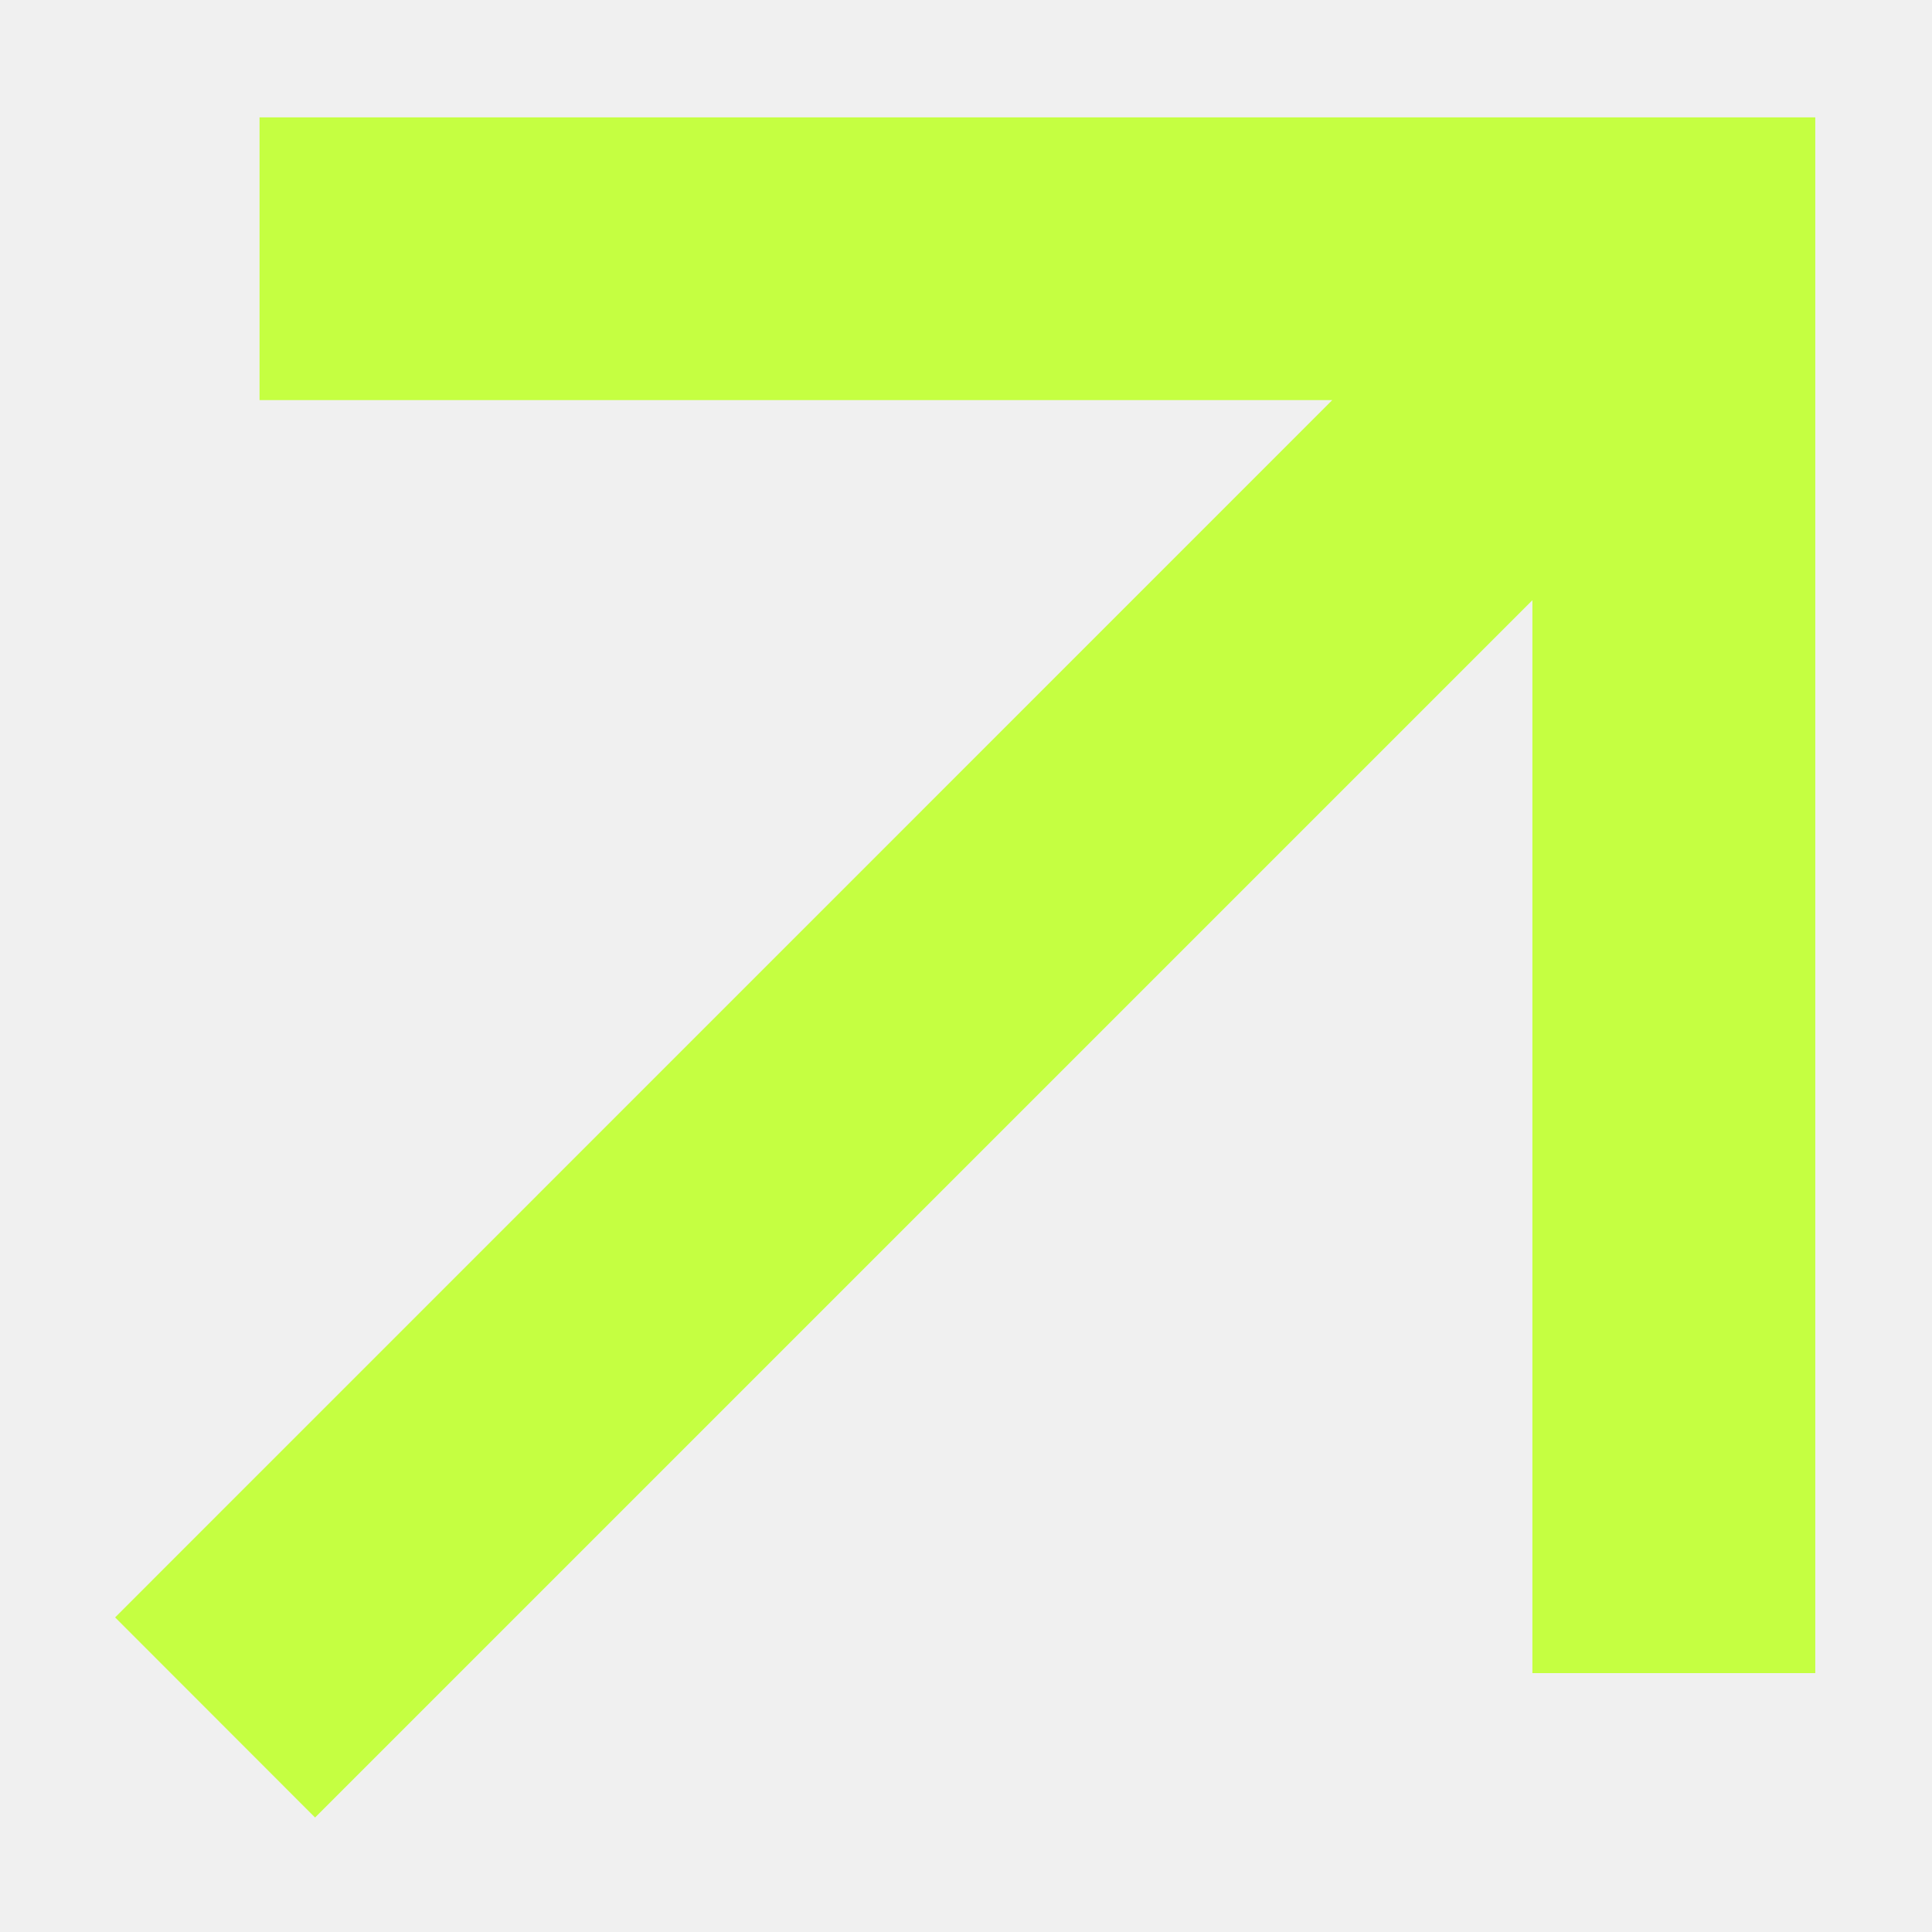
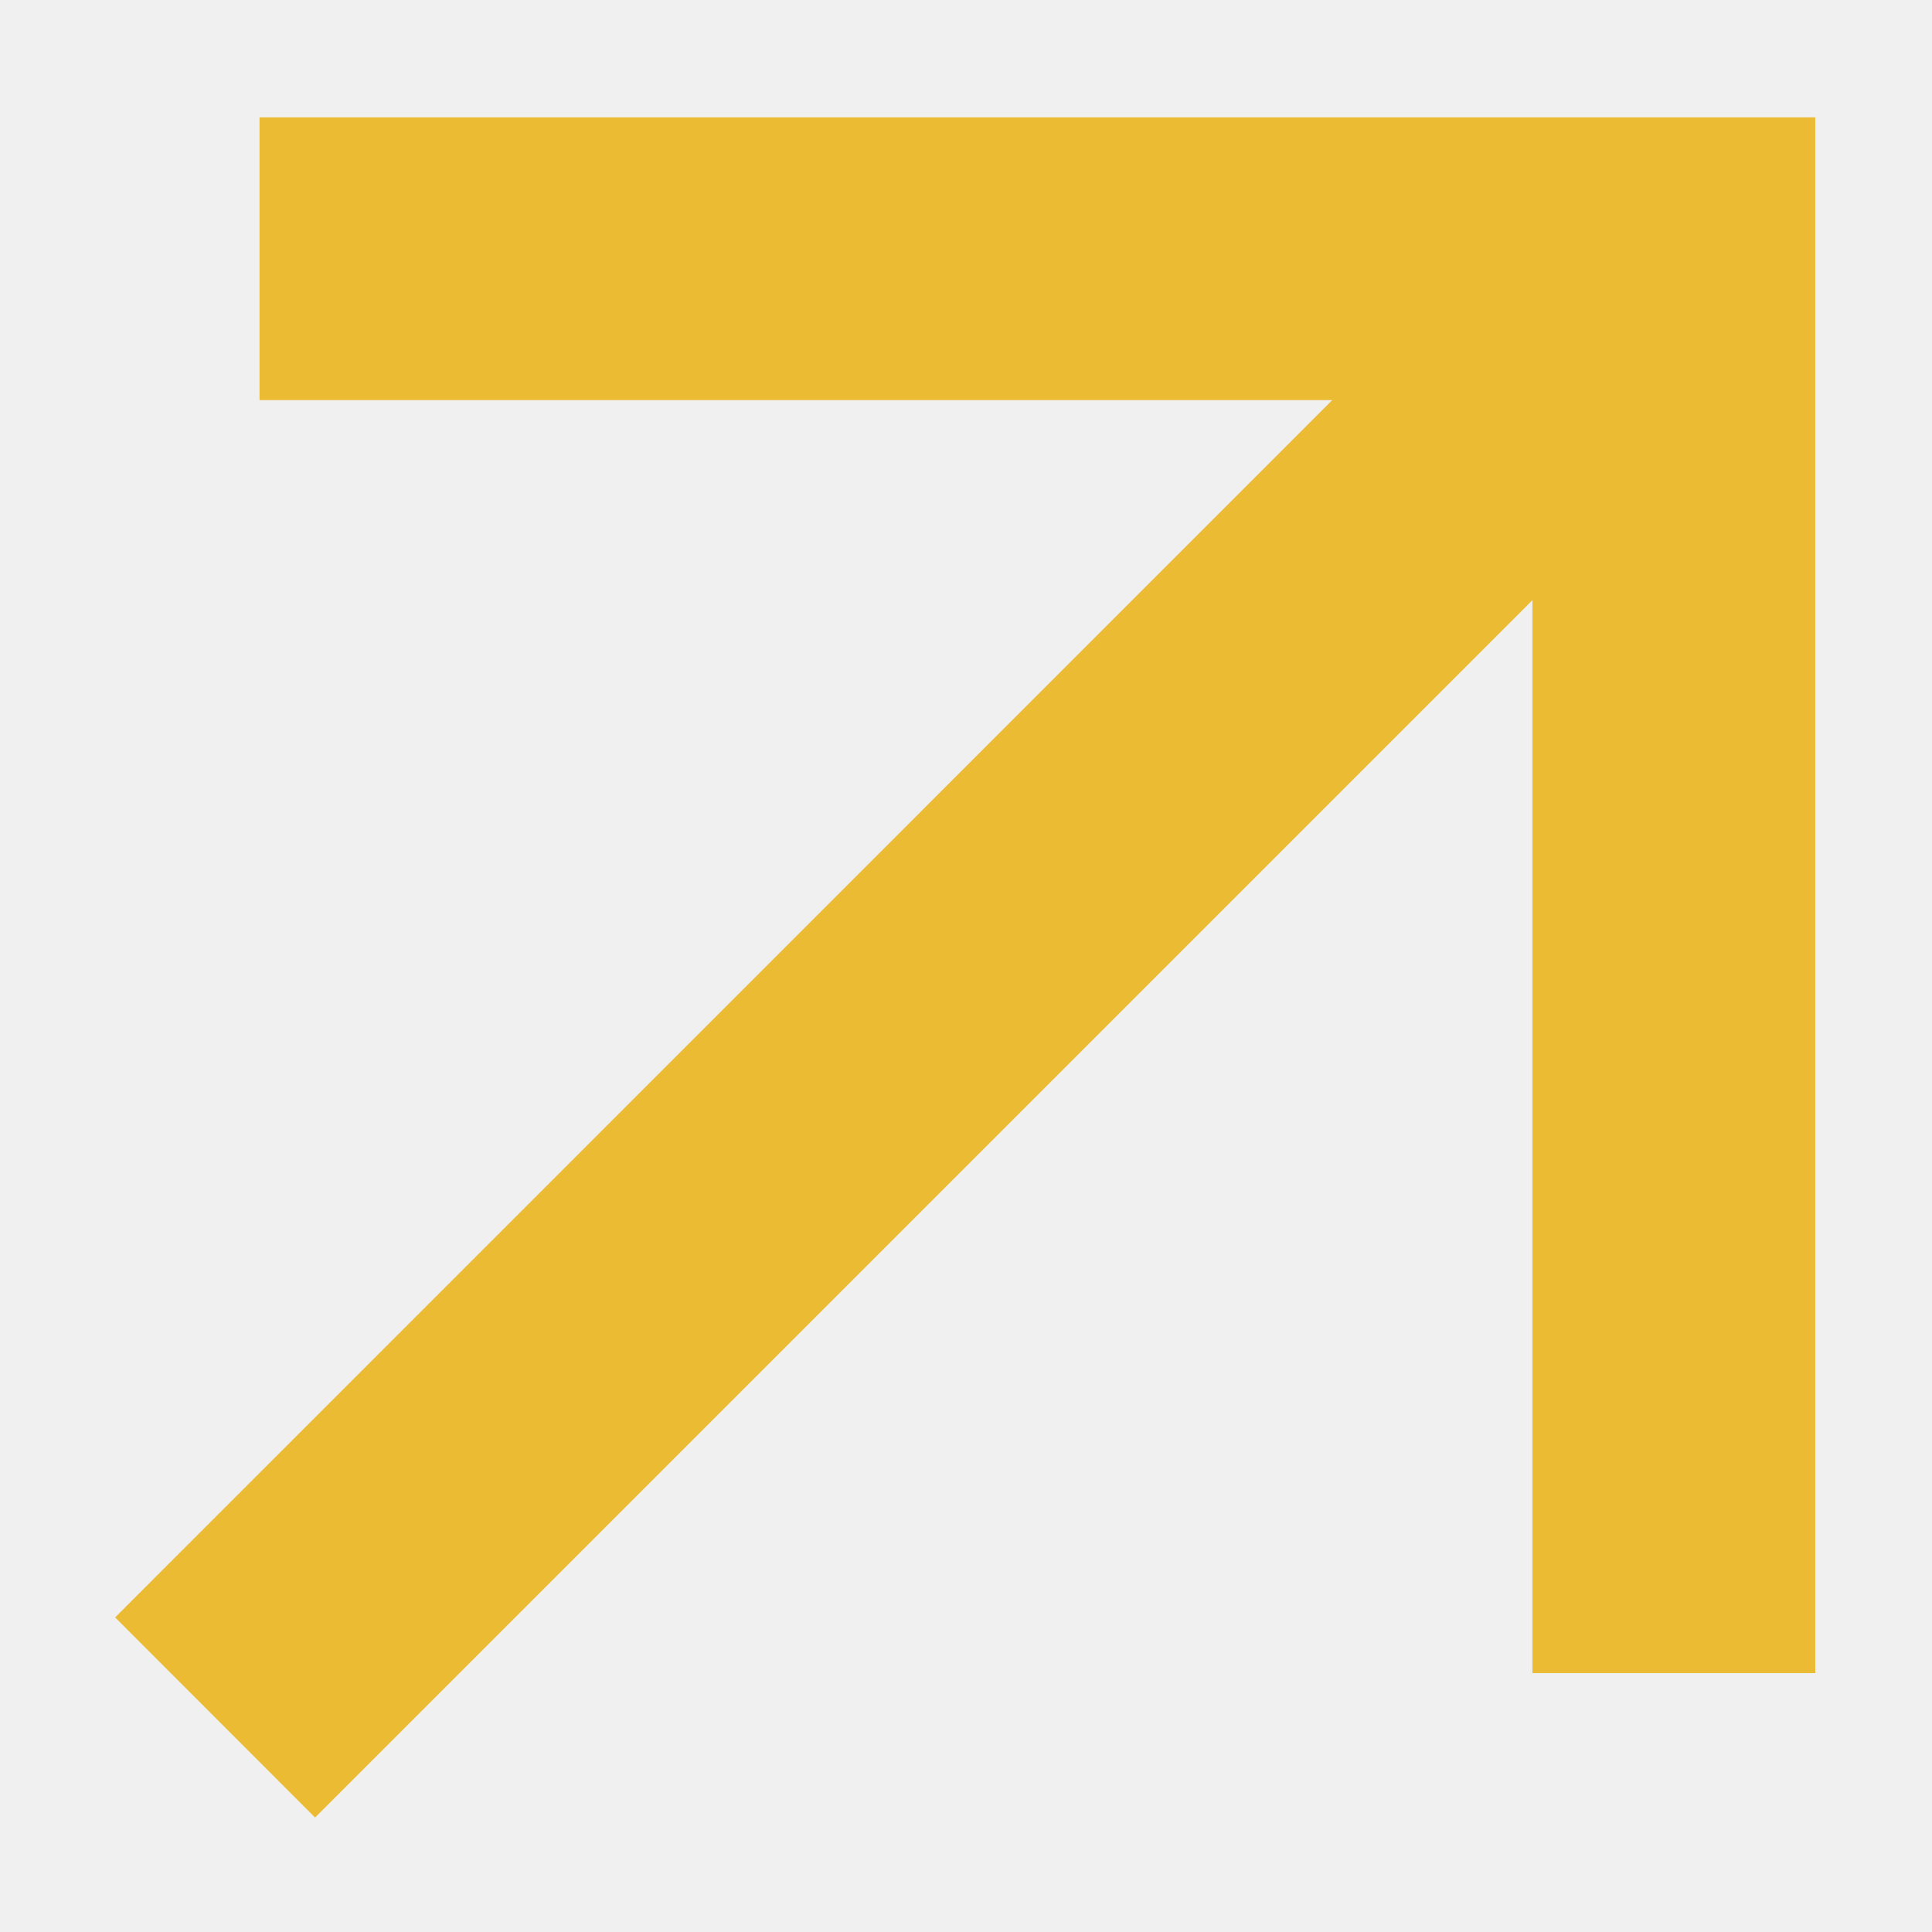
<svg xmlns="http://www.w3.org/2000/svg" width="12" height="12" viewBox="0 0 12 12" fill="none">
  <g clip-path="url(#clip0_553_4825)">
-     <path d="M9.518 3.728L1.957 11.289L0.715 10.046L8.275 2.485H1.612V0.729H11.275V10.392H9.518V3.728Z" fill="#C5FF41" />
+     <path d="M9.518 3.728L1.957 11.289L0.715 10.046L8.275 2.485H1.612V0.729H11.275V10.392H9.518V3.728Z" fill="#eabb33" />
  </g>
  <defs>
    <clipPath id="clip0_553_4825">
      <rect width="11" height="11" fill="white" transform="translate(0.5 0.5)" />
    </clipPath>
  </defs>
</svg>
